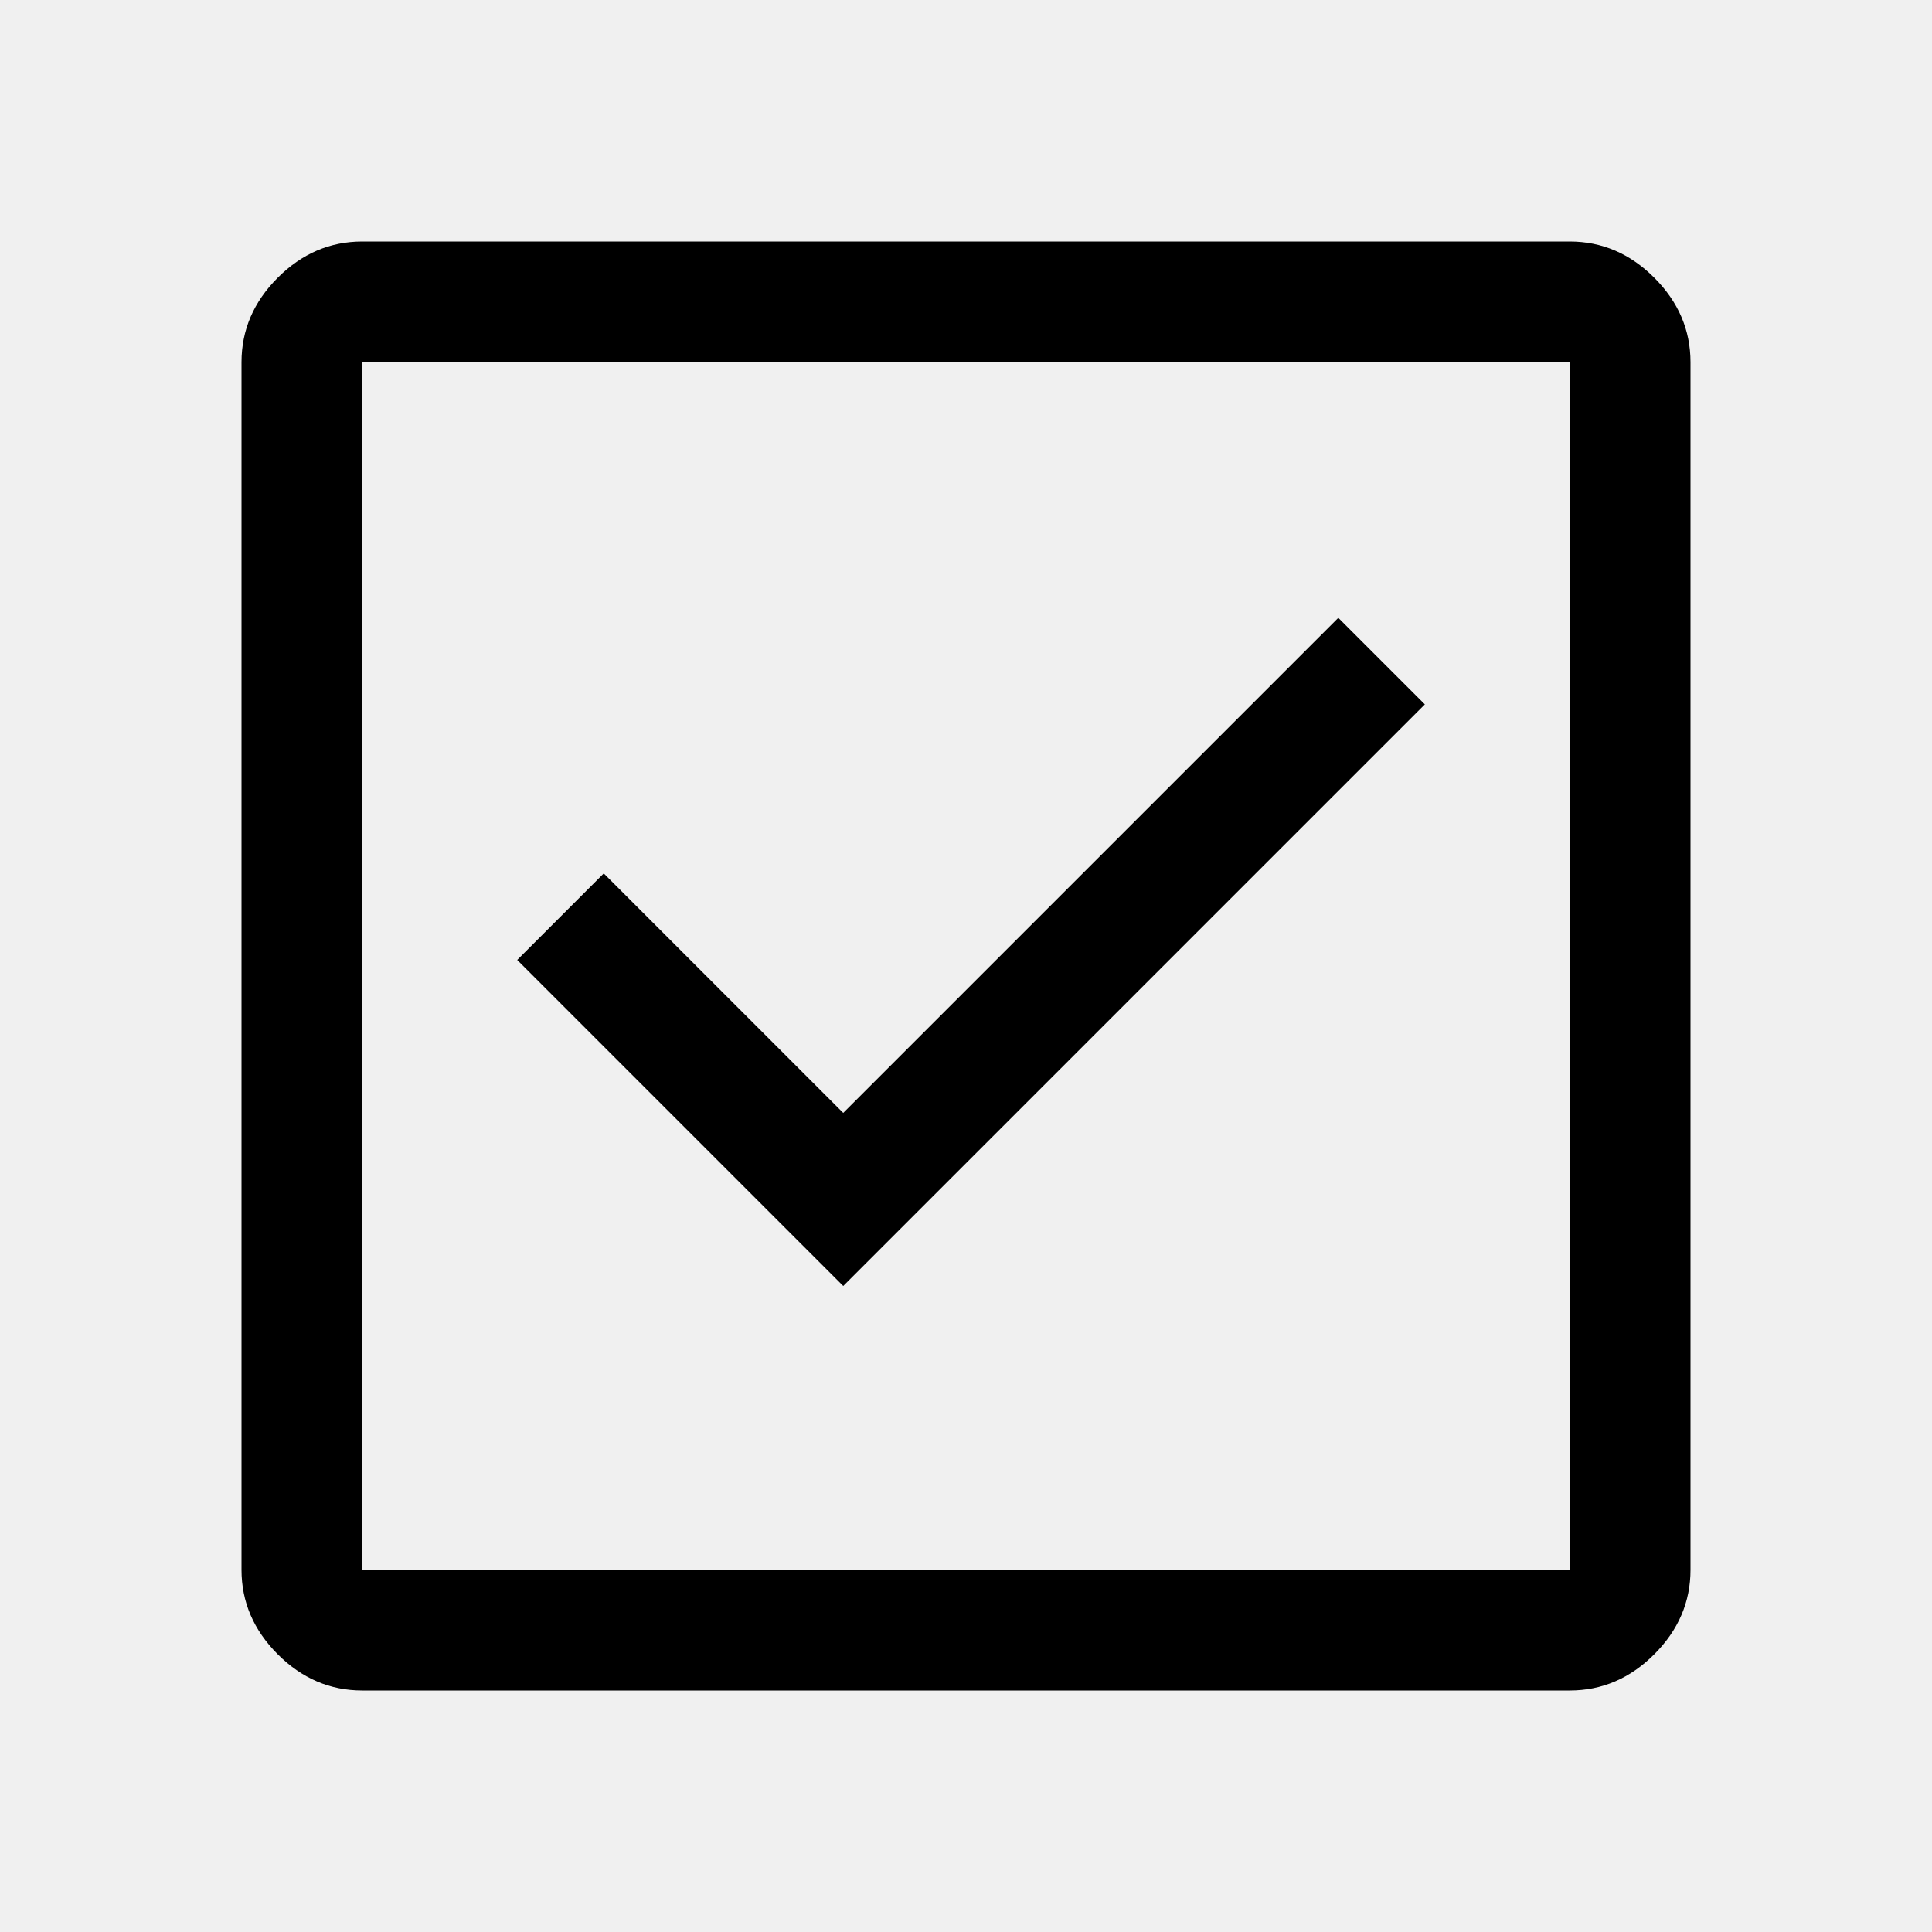
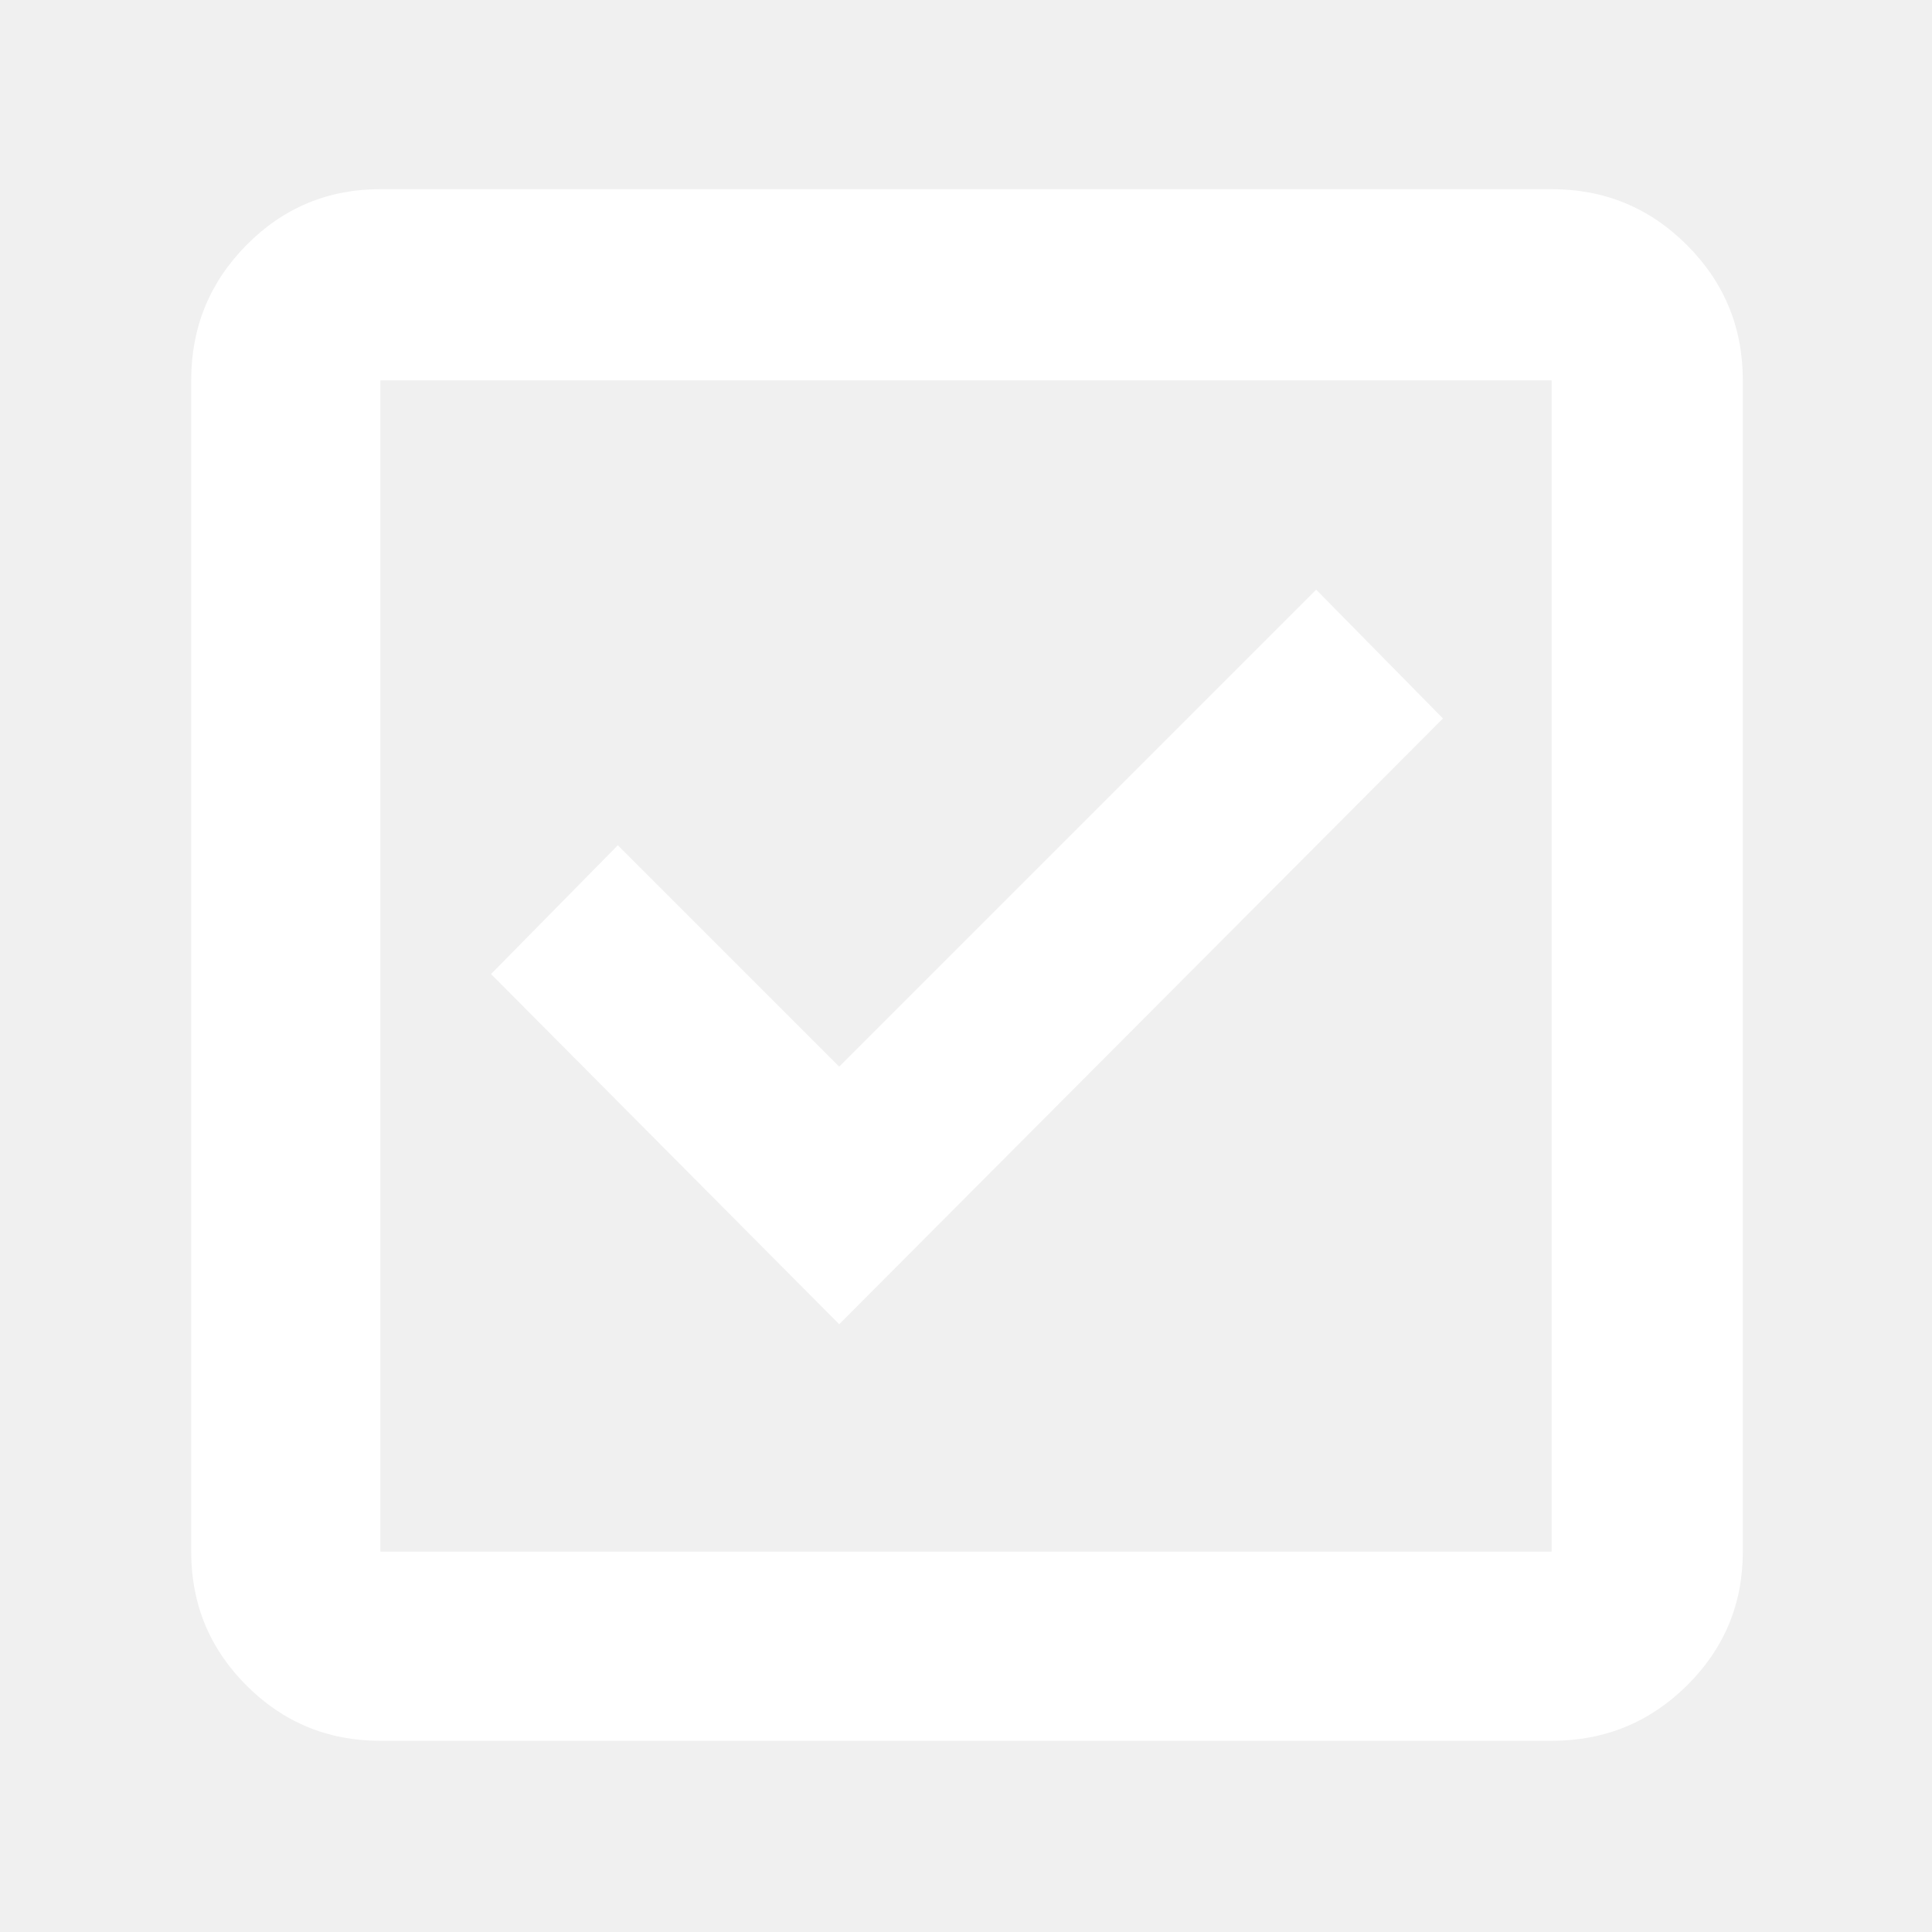
- <svg xmlns="http://www.w3.org/2000/svg" height="48" viewBox="0 96 960 960" width="48">
-   <path d="m419 735 289-289-43-43-246 246-119-119-43 43 162 162ZM180 936q-24 0-42-18t-18-42V276q0-24 18-42t42-18h600q24 0 42 18t18 42v600q0 24-18 42t-42 18H180Zm0-60h600V276H180v600Zm0-600v600-600Z" />
+ <svg xmlns="http://www.w3.org/2000/svg" fill="white" height="48" viewBox="0 96 960 960" width="48">
+   <path d="m417 754 300-301-63-64-237 237-110-110-63 64 173 174ZM189 961q-39.05 0-66.525-27.475Q95 906.05 95 867V285q0-39.463 27.475-67.231Q149.95 190 189 190h582q39.463 0 67.231 27.769Q866 245.537 866 285v582q0 39.05-27.769 66.525Q810.463 961 771 961H189Zm0-94h582V285H189v582Zm0-582v582-582Z" />
</svg>
